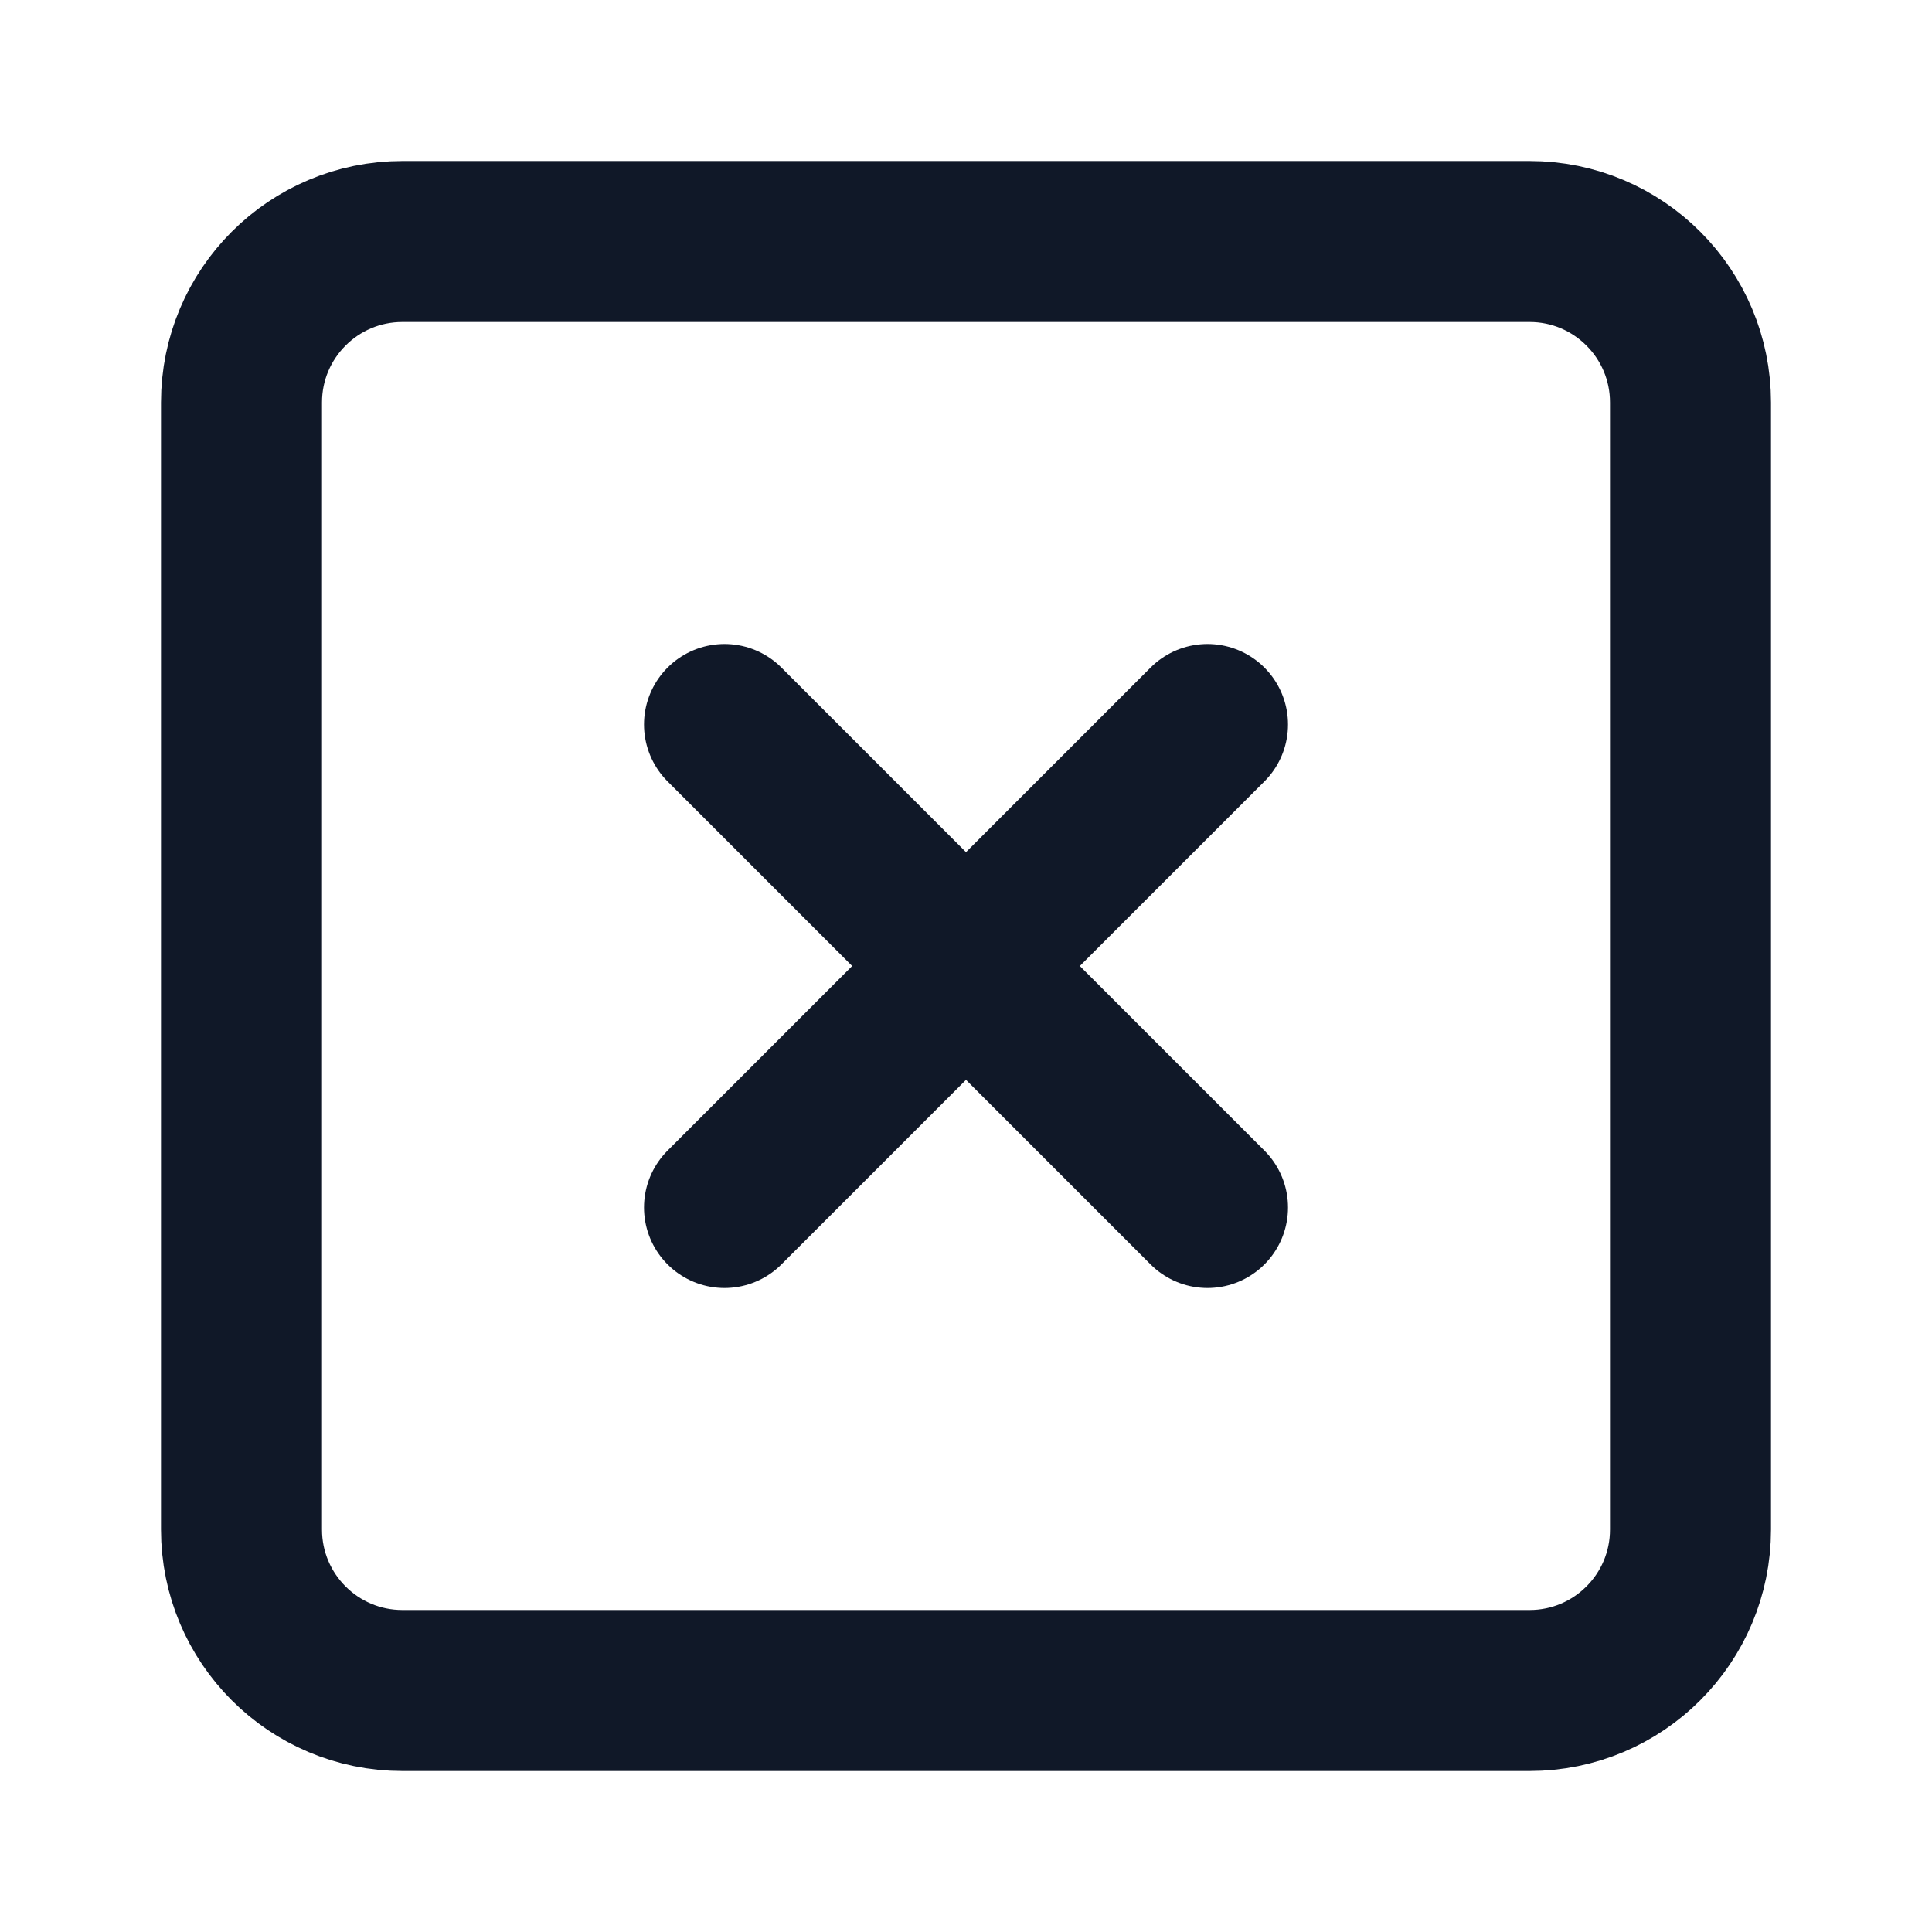
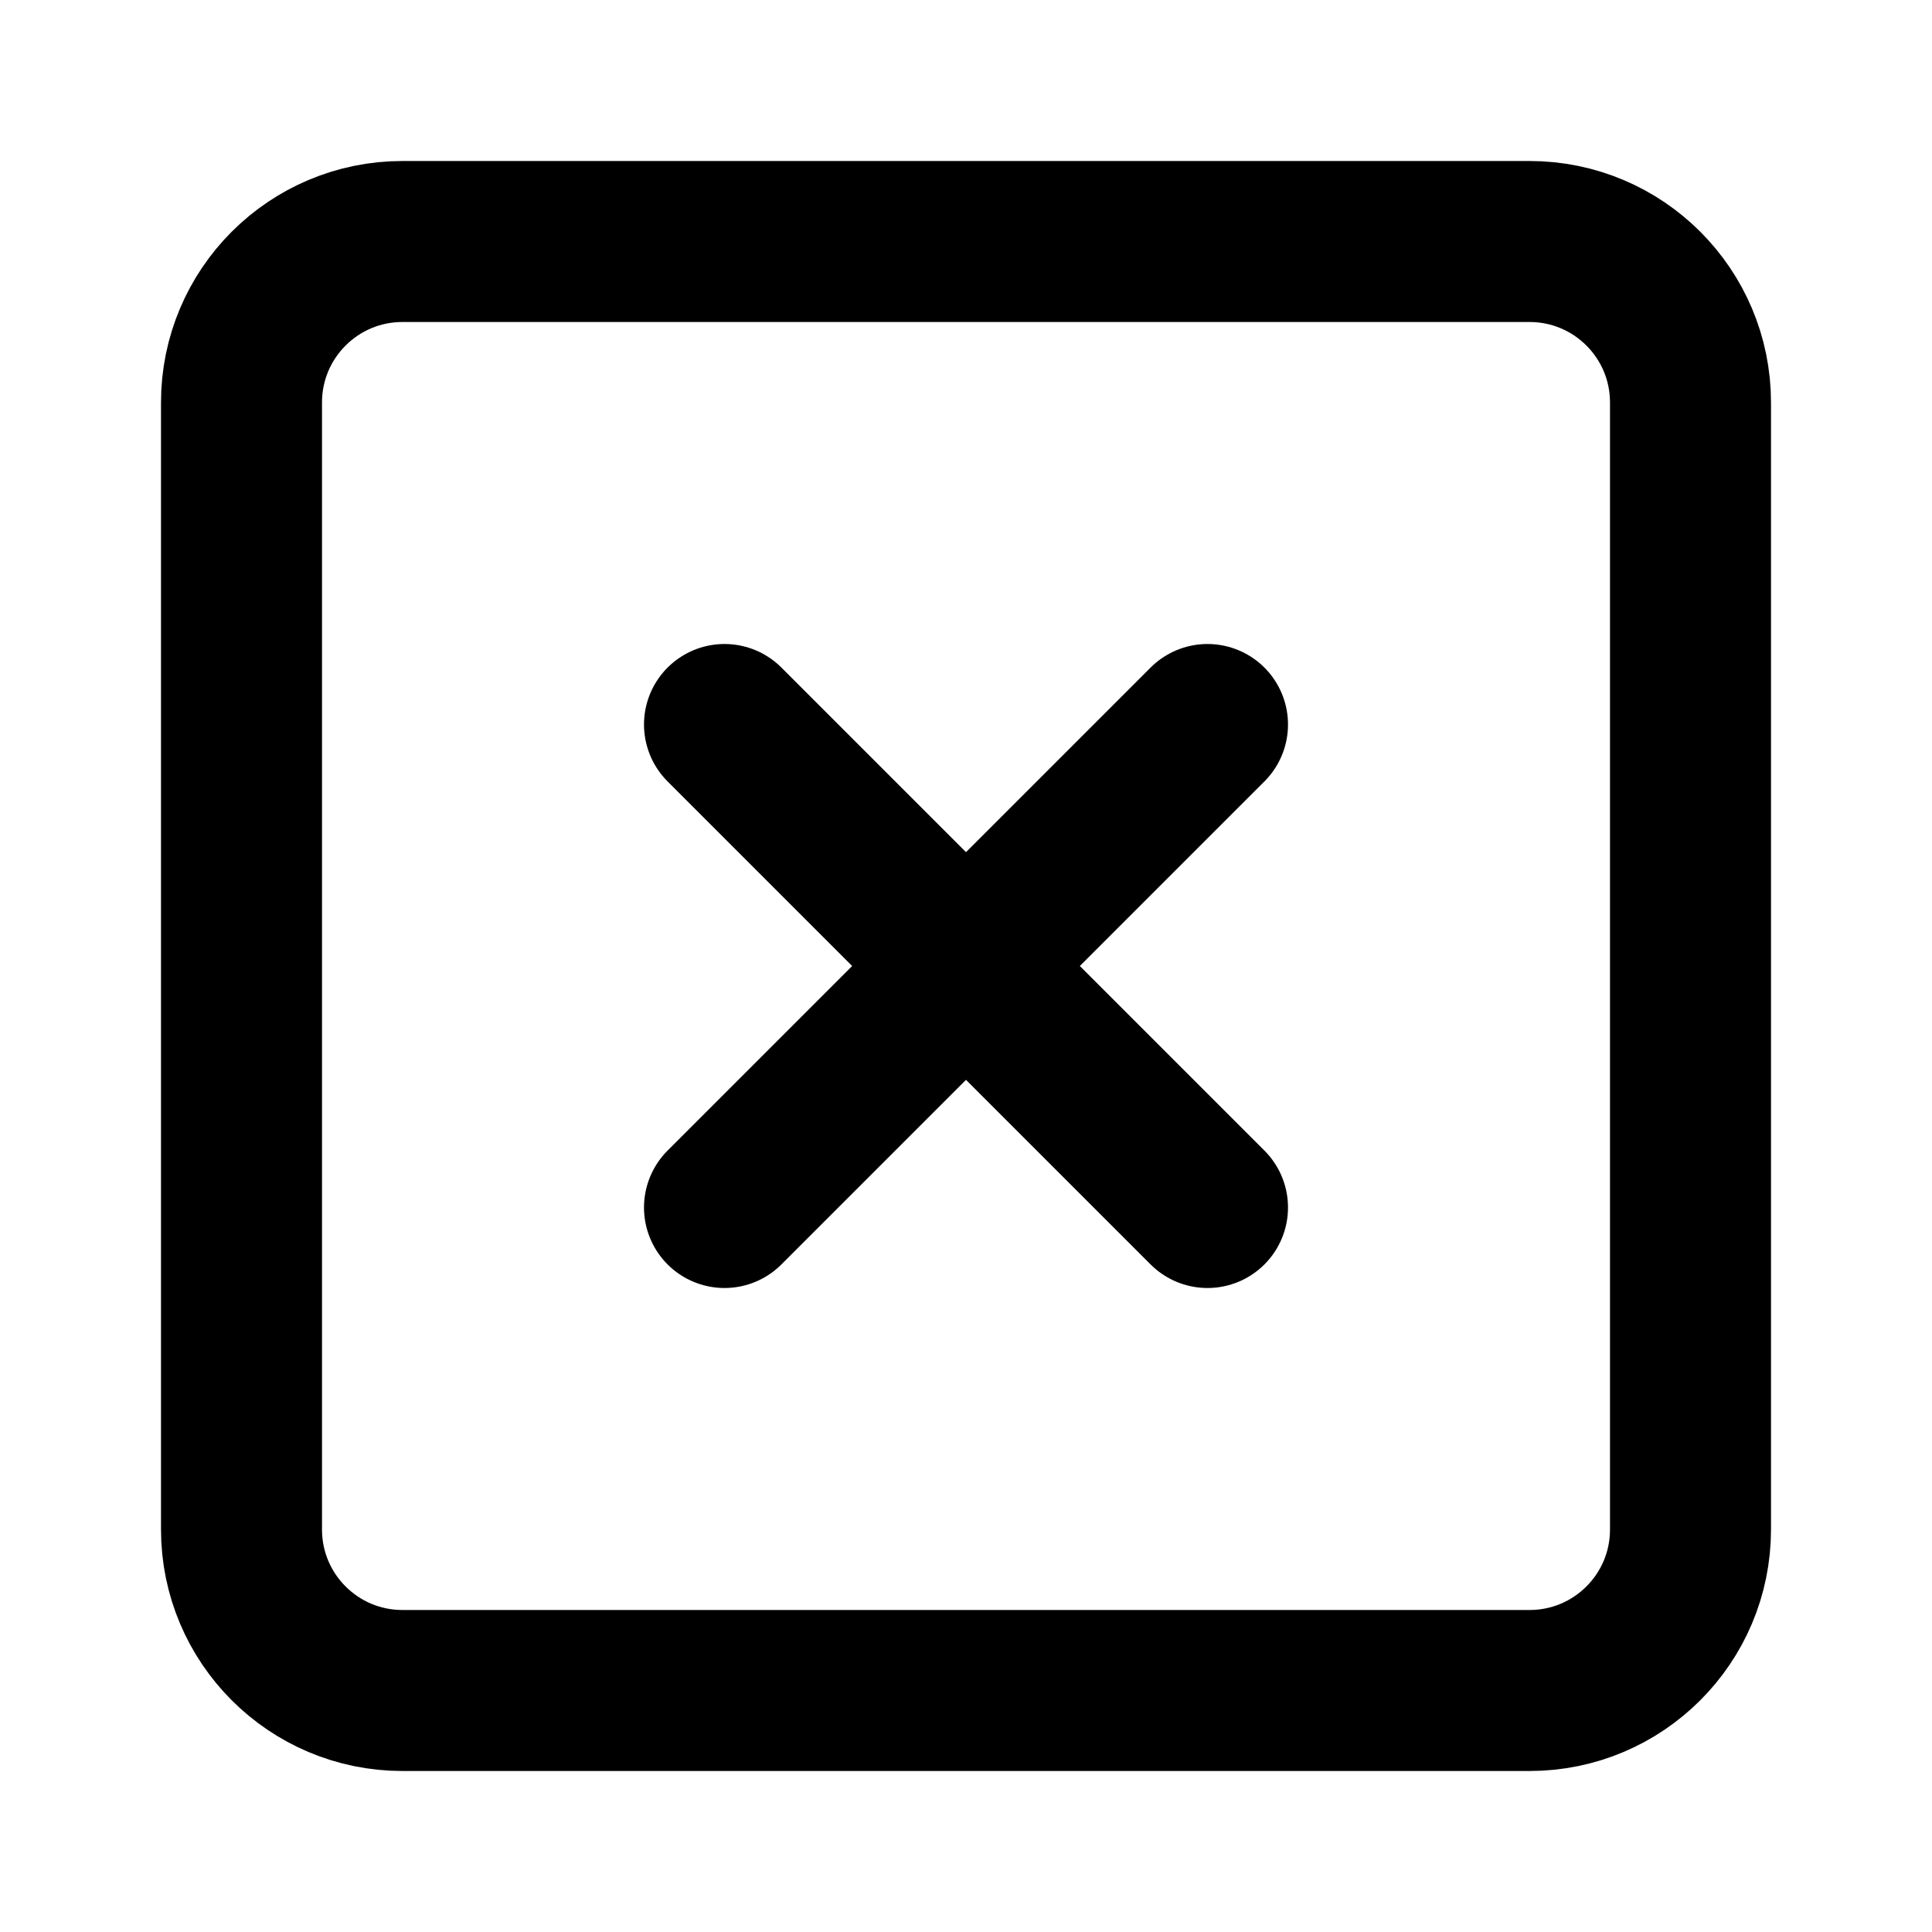
<svg xmlns="http://www.w3.org/2000/svg" width="24" height="24" viewBox="0 0 24 24" fill="none">
-   <path d="M9 9L15 15M15 9L9 15M5 3H19C20.105 3 21 3.895 21 5V19C21 20.105 20.105 21 19 21H5C3.895 21 3 20.105 3 19V5C3 3.895 3.895 3 5 3Z" stroke="#101828" stroke-width="2" stroke-linecap="round" stroke-linejoin="round" />
+   <path d="M9 9L15 15M15 9L9 15M5 3H19C20.105 3 21 3.895 21 5V19C21 20.105 20.105 21 19 21H5C3.895 21 3 20.105 3 19V5C3 3.895 3.895 3 5 3Z" stroke="currentColor" stroke-width="2" stroke-linecap="round" stroke-linejoin="round" />
</svg>
